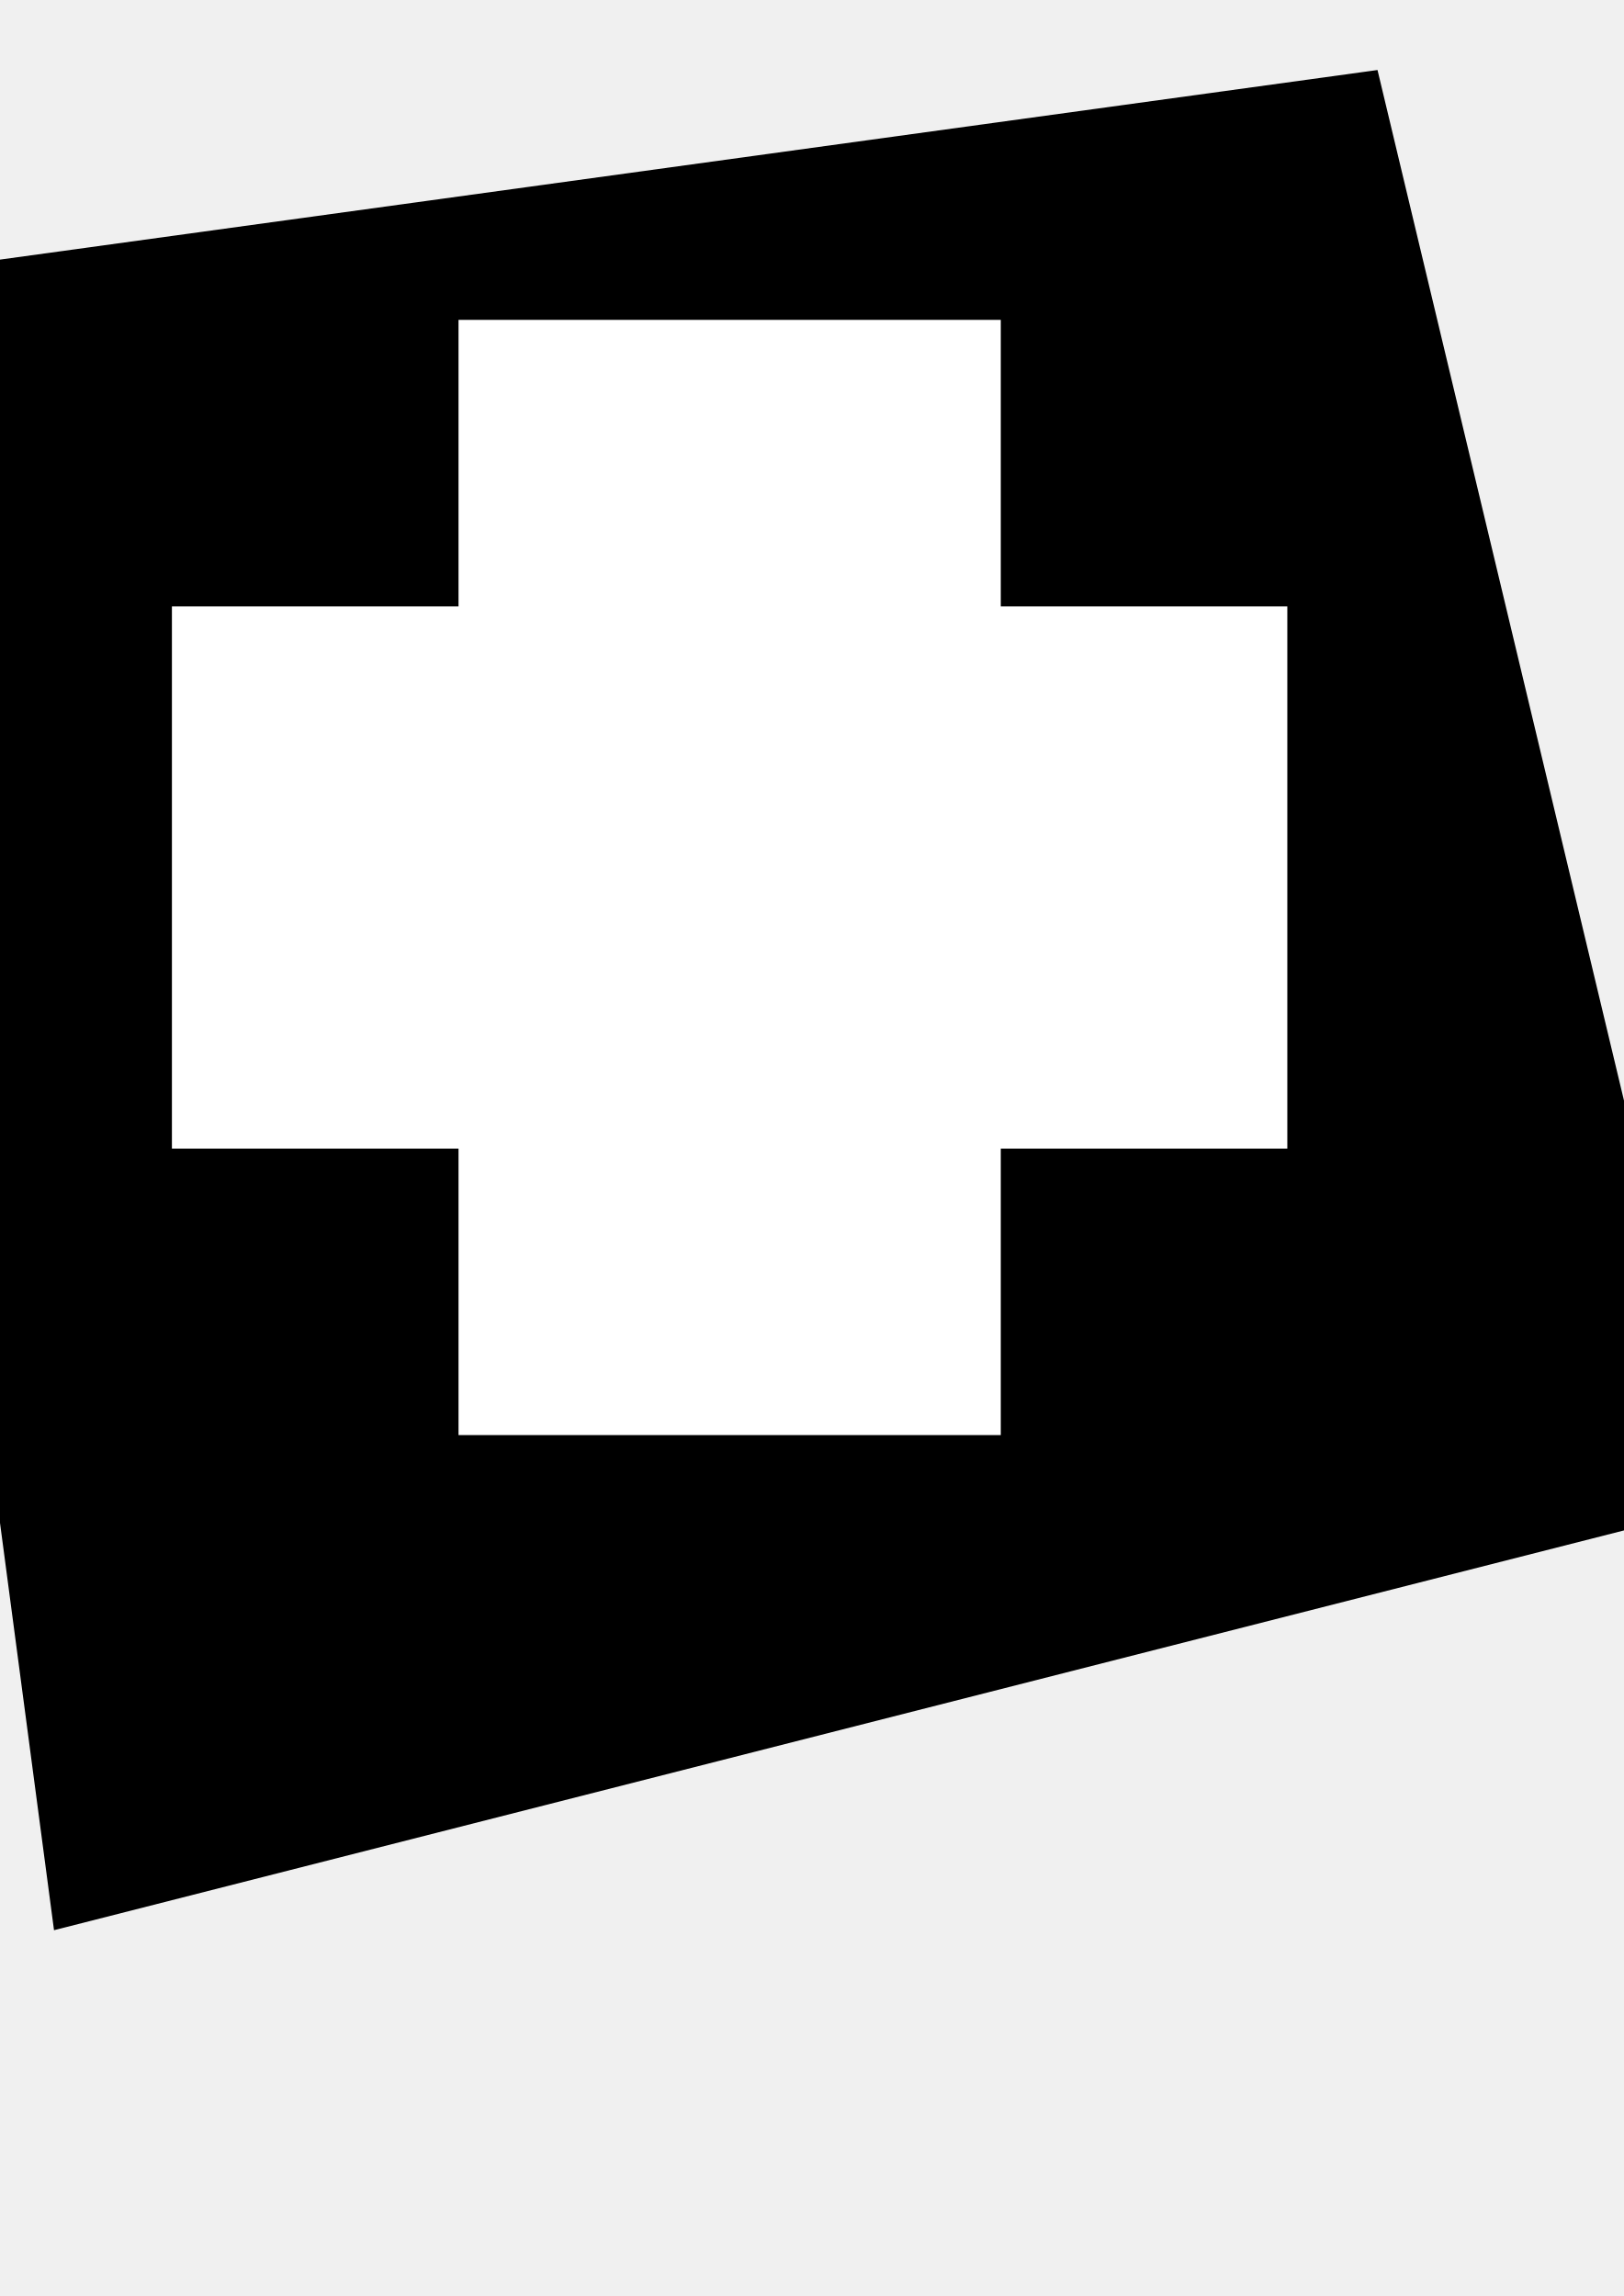
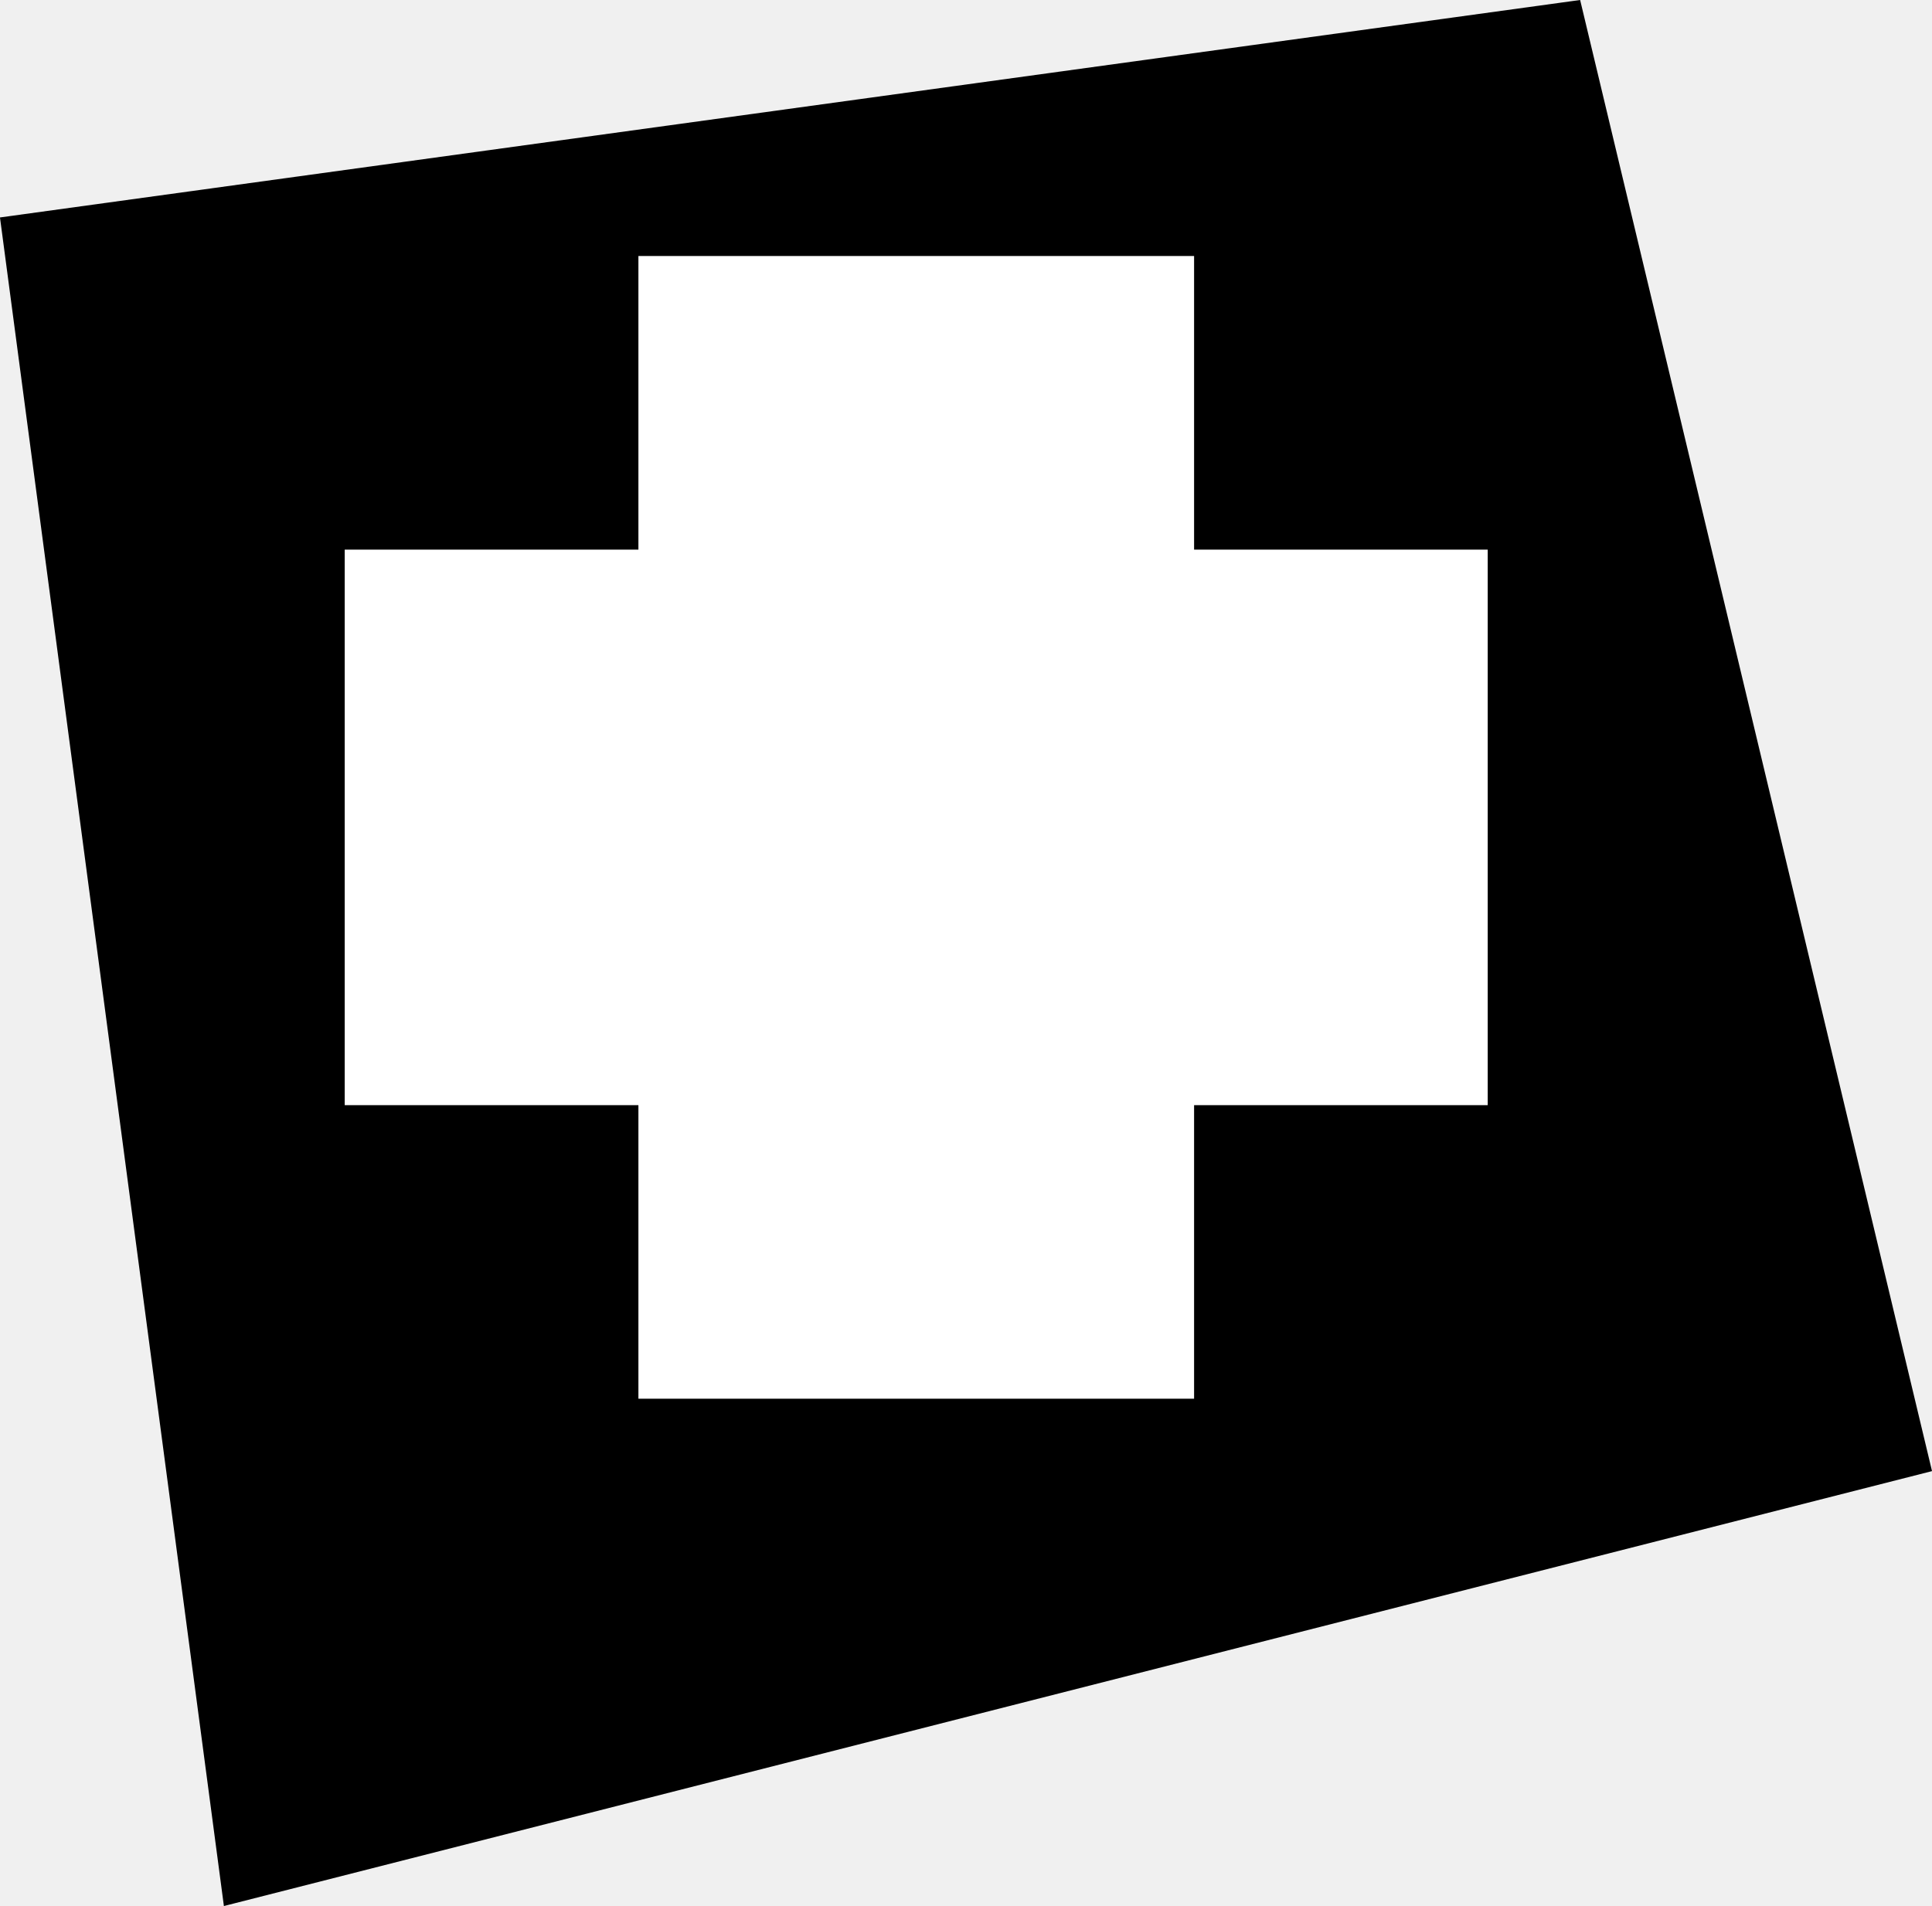
- <svg xmlns="http://www.w3.org/2000/svg" width="744.094" height="1052.362" id="svg2" version="1.1">
+ <svg xmlns="http://www.w3.org/2000/svg" width="864" height="852.594" id="svg2" version="1.1">
  <defs id="defs4">
    <filter color-interpolation-filters="sRGB" id="filter3942">
      <feGaussianBlur stdDeviation="3" id="feGaussianBlur3944" />
    </filter>
  </defs>
-   <g id="layer5">
+   <g id="layer5" transform="translate(75.375,-32.09375)">
    <path style="fill:#000000;fill-opacity:1;stroke:#000000;stroke-width:1px;stroke-linecap:butt;stroke-linejoin:miter;stroke-opacity:1" d="M -74.825,129.792 630.889,32.649 788.032,689.792 25.175,884.078 z" id="path13120" />
  </g>
-   <g id="layer1" style="display:inline">
+   <g id="layer1" style="display:inline" transform="translate(75.375,-32.09375)">
    <path style="fill:#ffffff;fill-opacity:1;fill-rule:evenodd;stroke:none" d="m 210.128,146.61 0,131.344 -131.344,0 0,248.5 131.344,0 0,131.312 248.5,0 0,-131.312 131.312,0 0,-248.5 -131.312,0 0,-131.344 -248.5,0 z" id="rect2985" />
  </g>
-   <g id="layer4" style="display:none">
+   <g id="layer4" style="display:none" transform="translate(75.375,-32.09375)">
    <path style="fill:#c2c2c2;fill-opacity:1;stroke:none" id="path4302" d="m 57.327,465.413 c -1.08,-12.633 -3.288,-25.14 -5.112,-37.68 -3.572,-23.604 -4.58,-47.509 -5.437,-71.339 -0.565,-14.274 -0.178,-28.951 4.169,-42.698 2.417,-7.643 4.03,-9.99 7.685,-16.947 3.621,-5.372 4.833,-7.863 9.584,-12.259 1.821,-1.684 3.776,-3.248 5.883,-4.556 9.444,-5.862 14.995,-9.808 24.559,-12.502 2.381,-0.67 4.831,-1.06 7.247,-1.59 13.492,-1.986 27.215,-2.815 40.828,-1.846 1.486,0.351 3.02,0.538 4.458,1.052 4.36,1.559 7.504,5.035 9,9.349 0.321,0.925 0.494,1.895 0.741,2.843 0.897,4.978 1.149,10.107 -0.31,15.011 -0.346,1.165 -0.829,2.286 -1.244,3.429 -2.381,5 -5.536,9.636 -9.45,13.569 -2.863,2.877 -4.295,3.843 -7.474,6.334 -9.714,6.344 -19.697,12.501 -30.405,17.031 -4.267,1.805 -6.434,2.501 -10.836,4.066 -9.971,3.317 -20.196,5.768 -30.212,8.935 -1.072,0.342 -2.168,0.617 -3.216,1.026 -0.887,0.346 -3.405,1.703 -2.579,1.231 3.467,-1.982 6.909,-4.025 10.505,-5.762 0.609,-0.294 -1.042,0.875 -1.472,1.397 -1.152,1.397 -1.228,2.089 -1.838,3.787 -1.73,8.82 3.576,16.632 7.937,23.824 13.405,21.293 30.39,39.923 47.337,58.396 15.68,16.614 31.58,33.029 48.508,48.386 10.454,9.484 13.062,11.449 23.812,20.363 18.047,14.436 37.081,27.621 56.734,39.769 6.759,4.248 3.548,2.287 9.617,5.91 0,0 -11.845,7.621 -11.845,7.621 l 0,0 c -5.732,-3.877 -2.699,-1.793 -9.086,-6.269 -18.937,-12.954 -37.702,-26.191 -55.438,-40.77 -3.906,-3.3 -7.868,-6.535 -11.718,-9.901 -9.389,-8.207 -15.004,-13.639 -24.048,-22.344 -12.43,-11.964 -24.602,-24.177 -36.407,-36.761 -10.36,-10.848 -20.79,-21.644 -30.438,-33.143 -2.525,-3.01 -4.934,-6.115 -7.375,-9.194 -7.039,-8.877 -5.481,-6.901 -11.515,-15.154 -3.735,-5.705 -8.018,-11.725 -9.273,-18.593 -0.436,-2.388 -0.215,-3.526 -0.048,-5.878 0.418,-1.634 0.609,-2.939 1.527,-4.39 0.394,-0.623 0.818,-1.28 1.437,-1.68 7.187,-4.658 12.501,-8.534 20.188,-10.61 9.932,-2.94 20.029,-5.329 29.825,-8.724 4.57,-1.685 6.439,-2.295 10.856,-4.227 1.656,-0.724 6.232,-3.527 4.917,-2.286 -2.031,1.918 -4.831,2.815 -7.141,4.386 -2.773,1.885 11.269,-6.659 8.598,-5.219 3.173,-2.379 4.629,-3.316 7.486,-6.071 3.884,-3.745 7.016,-8.214 9.494,-12.989 0.96,-2.5 1.546,-3.677 2.049,-6.276 0.724,-3.742 0.251,-7.578 -0.247,-11.314 -1.259,-5.265 -3.101,-9.099 -8.621,-11.036 -1.349,-0.473 -2.784,-0.655 -4.175,-0.983 -13.402,-1.098 -26.955,-0.281 -40.212,1.911 -2.399,0.586 -4.837,1.029 -7.196,1.758 -2.261,0.699 -4.691,3.866 -6.637,2.519 -1.742,-1.206 6.54,-5.162 5.375,-3.393 -1.359,2.064 -4.141,2.727 -6.005,4.35 -4.878,4.247 -6.228,6.799 -10.007,12.067 -3.807,6.881 -5.458,9.155 -8.012,16.75 -4.59,13.651 -5.209,28.273 -4.654,42.533 0.658,23.758 1.602,47.574 5.645,71.045 2.193,12.272 4.441,24.536 6.919,36.754 0,0 -13.237,6.983 -13.237,6.983 z" />
    <path style="fill:#c2c2c2;fill-opacity:1;stroke:none" id="path4304" d="m 222.942,361.108 c -5.951,-0.196 -11.903,-0.241 -17.855,-0.103 -6.79,0.444 -13.647,1.226 -20.072,3.608 -3.483,1.291 -5.547,2.534 -8.774,4.266 2.817,-1.56 5.499,-3.393 8.45,-4.681 1.244,-0.543 -2.217,1.571 -3.275,2.422 -4.331,3.483 -6.579,6.51 -9.308,11.281 -3.876,8.067 -4.424,17.095 -4.463,25.901 1.085,12.028 5.434,19.147 14.495,27.07 1.818,1.59 3.797,2.986 5.695,4.479 5.341,3.716 11.274,6.358 17.491,8.218 3.1,0.928 6.715,1.945 10.031,1.473 1.478,-0.211 2.824,-0.969 4.236,-1.453 -2.802,1.511 -5.284,3.912 -8.407,4.534 -1.587,0.316 2.395,-2.21 3.34,-3.524 1.214,-1.69 2.188,-3.549 3.089,-5.424 3.556,-7.406 4.913,-14.944 6.408,-22.944 2.763,-19.197 3.821,-38.601 4.339,-57.975 0.148,-6.178 0.17,-12.359 0.116,-18.539 -0.024,-2.787 -0.173,-5.577 -0.068,-8.362 4.645,-2.048 8.9,-5.502 13.936,-6.145 1.495,-0.191 1.226,2.753 1.841,4.128 3.597,8.057 6.842,16.261 10.475,24.303 1.7,3.762 3.508,7.475 5.262,11.212 11.479,23.883 23.667,47.417 35.043,71.349 4.493,9.386 8.545,18.97 12.781,28.471 0,0 -12.525,7.008 -12.525,7.008 l 0,0 c -3.67,-9.78 -7.147,-19.637 -11.373,-29.201 -10.668,-24.268 -22.582,-47.939 -34.761,-71.48 -4.762,-9.662 -9.396,-19.405 -14.262,-29.015 -0.953,-1.882 -1.933,-3.751 -2.979,-5.582 -0.677,-1.184 -3.074,-2.421 -2.188,-3.458 3.146,-3.683 8.042,-5.401 12.063,-8.101 -0.816,2.723 -0.602,5.69 -0.709,8.513 -0.24,6.306 -0.523,12.611 -0.797,18.916 -0.973,19.421 -1.881,38.866 -4.34,58.17 -1.328,8.471 -2.333,15.105 -5.681,23.069 -0.955,2.271 -3.371,7.838 -5.788,9.494 -5.088,3.487 -10.695,6.15 -16.042,9.225 -1.488,0.341 -2.94,0.929 -4.463,1.022 -3.317,0.201 -6.998,-0.905 -10.066,-1.932 -6.216,-2.079 -12.158,-4.912 -17.487,-8.753 -7.414,-5.976 -14.896,-12.062 -18.643,-21.131 -1.622,-3.927 -1.901,-7.115 -2.575,-11.25 -0.146,-8.923 0.293,-18.135 3.908,-26.428 1.562,-3.019 1.792,-3.81 3.87,-6.48 6.207,-7.979 15.895,-12.37 24.364,-17.252 3.437,-1.723 5.126,-2.708 8.846,-3.974 6.578,-2.238 13.528,-2.938 20.417,-3.414 6.178,-0.19 12.359,-0.161 18.537,-0.345 0,0 -12.131,8.814 -12.131,8.814 z" />
    <path style="fill:#c2c2c2;fill-opacity:1;stroke:none" id="path4306" d="m 325.306,244.926 c -0.127,3.762 -0.134,7.527 -0.176,11.291 -0.09,7.827 -0.187,15.654 -0.221,23.482 -0.297,12.658 -0.057,25.304 0.495,37.95 0.876,16.915 1.783,33.824 2.47,50.748 0.544,16.42 0.66,32.847 0.82,49.273 0.054,12.999 0.083,25.998 0.204,38.997 0.241,6.107 0.035,12.204 -0.13,18.307 -4.484,2.108 -8.684,4.971 -13.45,6.323 -0.805,0.228 0,-1.673 0.01,-2.509 0.02,-1.364 0.069,-2.728 0.087,-4.092 0.075,-5.726 0.114,-11.416 0.366,-17.139 0.59,-11.932 2.479,-23.823 5.696,-35.334 0.736,-2.634 1.613,-5.227 2.419,-7.841 4.445,-13.831 10.971,-26.912 19.039,-38.984 1.63,-2.439 3.411,-4.772 5.116,-7.159 6.546,-8.365 13.816,-16.24 22.68,-22.196 5.463,-3.671 21.144,-11.602 23.081,-12.629 5.832,-1.803 13.607,-4.441 19.803,-3.504 3.426,0.518 4.574,1.46 7.52,3.054 1.012,0.983 2.149,1.852 3.036,2.949 4.325,5.35 6.782,13.836 7.953,20.484 0.416,2.359 0.642,4.748 0.963,7.122 1.11,10.662 1.645,21.42 1.407,32.142 -0.062,2.81 -0.108,5.627 -0.394,8.424 -0.289,2.818 -0.886,5.595 -1.329,8.392 -2.723,10.865 -7.138,21.14 -14.34,29.807 -4.186,5.037 -7.022,7.338 -11.804,11.707 -11.57,9.302 -24.53,16.898 -37.938,23.245 -5.148,2.437 -8.09,3.537 -13.35,5.662 -10.366,4.312 -21.366,6.18 -32.486,7.036 -5.995,0.178 -12.156,1.19 -18.008,-0.526 0,0 12.176,-8.352 12.176,-8.352 l 0,0 c 5.602,1.458 11.492,0.603 17.2,0.48 10.896,-0.89 21.651,-2.803 31.801,-7.049 5.397,-2.212 7.952,-3.164 13.232,-5.711 2.222,-1.072 4.208,-2.727 6.589,-3.372 1.814,-0.492 -6.335,4.03 -4.836,2.897 2.151,-1.626 4.533,-2.921 6.8,-4.382 2.143,-1.624 4.286,-3.248 6.429,-4.871 4.917,-4.356 7.608,-6.446 11.924,-11.475 7.252,-8.451 11.863,-18.517 14.649,-29.243 0.463,-2.753 1.076,-5.486 1.389,-8.26 0.632,-5.602 0.543,-11.452 0.403,-17.07 -0.192,-7.725 -0.683,-15.45 -1.549,-23.13 -1.36,-8.748 -3.016,-19.469 -9.027,-26.463 -0.841,-0.978 -1.914,-1.729 -2.87,-2.594 -2.909,-1.469 -3.696,-2.182 -7.056,-2.556 -6.387,-0.711 -13.173,1.828 -19.119,3.738 2.071,-1.422 5.325,-1.916 6.212,-4.266 0.793,-2.099 -3.965,2.111 -5.855,3.32 -6.586,4.213 -12.316,9.487 -17.535,15.282 -1.938,2.152 -3.735,4.429 -5.602,6.643 -1.723,2.364 -3.521,4.674 -5.169,7.091 -8.119,11.91 -14.559,24.895 -19.038,38.595 -0.78,2.574 -1.625,5.13 -2.34,7.723 -3.146,11.41 -5.081,23.148 -5.608,34.974 -0.136,5.621 -0.145,11.211 0.084,16.83 0.053,1.299 0.134,2.596 0.226,3.893 0.049,0.696 0.763,1.673 0.199,2.084 -4.077,2.967 -8.802,4.921 -13.203,7.382 0.555,-1.917 0.647,-3.923 0.779,-5.908 0.281,-4.207 0.284,-8.419 0.328,-12.634 0.137,-13.063 0.193,-26.128 0.191,-39.192 0.046,-16.453 -0.031,-32.911 -0.556,-49.357 -0.575,-16.881 -1.678,-33.733 -2.754,-50.588 -0.621,-12.584 -1.116,-25.162 -0.995,-37.766 -0.034,-7.753 -0.131,-15.505 -0.221,-23.257 -0.041,-3.704 -0.047,-7.409 -0.176,-11.112 0,0 13.36,-6.807 13.36,-6.807 z" />
    <path style="fill:#c2c2c2;fill-opacity:1;stroke:none" id="path4310" d="m 474.808,255.028 c -0.053,1.58 -0.032,5.401 -0.056,7.476 l -13.248,5.929 4e-4,-4.198 c -0.023,-1.665 0,-0.865 -0.056,-2.399 l 13.36,-6.807 z" />
    <path style="fill:#c2c2c2;fill-opacity:1;stroke:none" id="path4312" d="m 619.821,326.755 c -6.173,0.143 -12.253,-0.699 -18.338,-1.635 -11.41,-1.726 -22.956,-2.194 -34.475,-2.509 -4.903,-0.095 -7.388,-0.37 -12.272,0.459 -6.558,1.114 -13.272,3.495 -18.951,6.972 -1.777,1.088 3.726,-1.865 5.589,-2.797 -9.655,6.791 -17.193,15.819 -21.669,26.781 -0.853,2.09 -1.469,4.269 -2.204,6.404 -2.339,9.118 -4.127,18.6 -2.031,27.965 1.486,6.637 3.204,9.465 6.055,15.615 1.689,2.613 3.21,5.342 5.066,7.839 8.195,11.024 19.43,21.087 30.501,29.142 2.932,2.133 6.001,4.072 9.002,6.107 11.063,6.953 22.544,13.289 34.895,17.651 6.884,2.431 8.553,2.653 15.49,4.327 8,1.517 16.136,2.677 24.3,2.593 1.525,-0.016 3.058,-0.024 4.57,-0.219 1.341,-0.173 2.639,-0.588 3.959,-0.882 1.13,-0.579 4.511,-2.337 3.391,-1.737 -3.107,1.664 -5.965,3.964 -9.354,4.931 -1.289,0.368 1.933,-1.891 2.656,-3.019 3.698,-5.775 4.271,-12.985 5.295,-19.552 2.855,-24.287 2.423,-48.914 -2.02,-72.996 -1.294,-7.013 -3.084,-13.926 -4.627,-20.889 -8.308,-31.883 -20.734,-62.5 -34.669,-92.296 -6.862,-14.672 -14.165,-28.76 -21.499,-43.188 -10.713,-20.401 -21.417,-40.846 -33.474,-60.494 0,0 11.706,-6.738 11.706,-6.738 l 0,0 c 10.469,20.602 20.178,41.583 30.545,62.236 9.206,18.905 11.863,24.151 20.89,43.574 13.863,29.826 27.272,60.038 35.748,91.919 1.745,6.888 3.756,13.713 5.234,20.663 5.041,23.707 5.744,48.2 4.146,72.309 -0.774,6.54 -1.016,13.858 -4.155,19.848 -3.984,7.601 -13.564,10.877 -21.198,14.034 -1.337,0.213 -2.661,0.529 -4.01,0.639 -1.493,0.121 -2.996,0.081 -4.494,0.052 -8.1,-0.159 -16.134,-1.408 -24.036,-3.138 -2.48,-0.655 -4.986,-1.218 -7.44,-1.966 -15.219,-4.637 -29.345,-12.092 -42.616,-20.781 -3.019,-2.057 -6.105,-4.019 -9.057,-6.171 -8.697,-6.34 -16.748,-13.488 -24.058,-21.387 -2.388,-2.581 -4.78,-5.171 -6.928,-7.955 -1.942,-2.516 -3.545,-5.276 -5.317,-7.915 -2.805,-5.931 -4.841,-9.464 -6.434,-15.861 -2.37,-9.52 -0.688,-19.113 1.596,-28.454 0.716,-2.183 1.303,-4.413 2.147,-6.55 4.396,-11.138 11.76,-20.496 21.443,-27.509 5.428,-3.262 16.377,-10.58 24.052,-13.704 8.103,-3.298 16.747,-4.565 25.454,-3.961 11.641,0.381 23.296,0.871 34.85,2.434 6.264,0.822 12.53,1.463 18.855,1.011 0,0 -12.11,8.798 -12.11,8.798 z" />
    <path style="fill:#c2c2c2;fill-opacity:1;stroke:none" id="path4314" d="m 162.659,514.764 c -0.167,4.965 -0.202,9.933 -0.27,14.899 -0.147,6.592 0.153,13.242 -1.098,19.76 -0.991,5.166 -2.193,8.334 -3.817,13.352 -4.046,10.214 -9.244,20.095 -15.686,29.019 -4.127,5.717 -6.407,7.987 -11.098,13.226 -6.163,6.574 -12.817,12.681 -19.874,18.281 0,0 -13.397,5.344 -13.397,5.344 l 0,0 c 7.505,-5.56 14.527,-11.775 21.029,-18.481 4.596,-5.041 7.104,-7.524 11.148,-13.033 6.421,-8.75 11.616,-18.463 15.558,-28.556 1.67,-5.14 2.703,-7.709 3.662,-12.986 1.164,-6.403 0.85,-12.938 0.778,-19.405 -0.067,-4.875 -0.102,-9.751 -0.27,-14.624 0,0 13.337,-6.795 13.337,-6.795 z" />
    <path style="fill:#c2c2c2;fill-opacity:1;stroke:none" id="path4316" d="m 167.71,518.804 c -0.886,8.85 2.669,17.216 5.702,25.338 5.261,13.889 10.738,27.76 14.963,42.013 3.095,10.443 4.682,17.711 7.219,28.321 6.509,30.177 8.453,61.065 9.697,91.832 0.526,17.682 -0.181,35.687 -5.928,52.589 -0.904,2.658 -2.074,5.218 -3.11,7.826 -4.44,9.309 -8.891,18.798 -15.104,27.088 -4.4,5.378 -7.376,5.012 -16.003,9.39 0,0 12.22,-8.679 12.22,-8.679 l 0,0 c -4.091,2.384 -8.19,4.757 -12.274,7.153 -0.389,0.228 0.836,-0.366 1.188,-0.648 0.553,-0.444 1.001,-1.006 1.502,-1.509 6.914,-8.061 11.595,-17.804 16.373,-27.205 2.868,-6.99 3.713,-8.443 5.716,-15.774 3.985,-14.583 5.003,-29.689 4.771,-44.756 -1.043,-30.716 -2.667,-61.572 -9.56,-91.635 -1.159,-4.762 -2.208,-9.551 -3.476,-14.285 -5.065,-18.915 -12.182,-37.212 -19.988,-55.145 -3.332,-8.075 -7.361,-16.197 -7.243,-25.12 0,0 13.337,-6.795 13.337,-6.795 z" />
    <path style="fill:#c2c2c2;fill-opacity:1;stroke:none" id="path4318" d="m 179.505,634.86 c -7.891,-1.75 -14.527,-6.543 -21.206,-10.834 -14.427,-10.009 -29.515,-18.998 -44.691,-27.812 -1.818,-1.041 -3.637,-2.081 -5.455,-3.122 0,0 11.584,-7.496 11.584,-7.496 l 0,0 c 1.742,1.092 3.484,2.183 5.226,3.275 14.898,9.326 29.976,18.359 44.844,27.732 6.712,4.015 13.798,8.842 21.828,9.443 0,0 -12.131,8.814 -12.131,8.814 z" />
    <path style="fill:#c2c2c2;fill-opacity:1;stroke:none" id="path4320" d="m 248.413,587.005 c 22.274,-13.079 9.772,-6.072 5.511,-1.972 -2.047,1.969 -2.771,2.914 -4.628,5.072 -3.844,5 -7.253,10.462 -9.228,16.492 -0.401,1.224 -0.688,2.482 -1.032,3.723 -1.128,5.92 -2.465,12.217 -0.85,18.193 0.297,1.1 0.809,2.13 1.214,3.195 3.566,5.993 9.162,9.999 15.585,12.54 1.434,0.567 2.927,0.971 4.39,1.457 6.359,1.247 13.095,3.103 19.637,2.068 4.033,-0.638 4.824,-1.396 8.357,-3.218 -2.834,1.415 -5.348,3.952 -8.502,4.246 -1.703,0.159 2.395,-2.45 3.474,-3.778 4.497,-5.535 7.732,-11.839 10.664,-18.291 2.844,-6.312 4.478,-12.968 5.681,-19.747 0.728,-3.895 1.49,-7.783 2.402,-11.639 0,0 13.243,-6.348 13.243,-6.348 l 0,0 c -0.993,3.836 -1.785,7.718 -2.546,11.606 -1.293,6.971 -3.009,13.816 -6.006,20.286 -2.184,4.895 -4.476,9.54 -7.388,14.055 -0.819,1.27 -4.968,7.579 -6.377,8.606 -5.003,3.644 -10.496,6.563 -15.745,9.845 -3.747,1.622 -4.479,2.264 -8.659,2.718 -6.677,0.724 -13.467,-1.159 -19.932,-2.483 -1.503,-0.524 -3.039,-0.964 -4.51,-1.573 -6.855,-2.836 -12.447,-6.98 -16.332,-13.359 -0.442,-1.149 -0.996,-2.261 -1.326,-3.448 -1.714,-6.159 -0.545,-12.64 0.621,-18.767 0.316,-1.278 0.57,-2.574 0.947,-3.835 1.845,-6.165 5.274,-11.712 8.966,-16.922 2.05,-2.486 4.079,-5.039 6.48,-7.205 5.099,-4.598 12.298,-7.022 17.585,-10.871 0,0 -11.695,9.355 -11.695,9.355 z" />
    <path style="fill:#c2c2c2;fill-opacity:1;stroke:none" id="path4322" d="m 397.421,596.86 c -4.379,-2.175 -9.13,-3.169 -13.931,-3.85 -6.839,-0.734 -13.736,-0.849 -20.607,-0.672 -2.933,0.344 -4.785,0.4 -7.605,1.38 -1.291,0.449 -4.931,2.355 -3.741,1.681 14.119,-8.004 8.257,-4.804 4.693,-0.889 -1.191,1.308 -2.182,2.786 -3.273,4.179 -6.552,10.307 -8.324,22.413 -9.403,34.337 -0.254,5.268 -1.058,11.895 2.58,16.367 2.397,2.948 4.763,3.648 8.146,5.403 2.058,0.722 4.078,1.565 6.175,2.167 7.946,2.279 16.273,3.164 24.481,3.825 2.859,0.23 5.72,0.455 8.587,0.534 2.652,0.073 5.306,-0.052 7.96,-0.077 -1.525,-1.028 15.258,-0.96 12.893,-4.903 -1.21,-2.017 -5.604,4.051 -6.764,2.006 -1.323,-2.333 2.902,-4.545 3.917,-7.028 2.936,-7.183 3.604,-13.324 4.977,-20.934 3.708,-30.553 3.237,-61.422 3.336,-92.145 -0.075,-20.097 0.105,-40.21 -0.751,-60.294 -0.321,-7.534 -0.661,-12.119 -1.145,-19.436 -0.786,-8.328 -0.369,-4.445 -1.214,-11.652 0,0 12.457,-6.48 12.457,-6.48 l 0,0 c 0.393,7.478 0.207,3.455 0.531,12.07 0.498,26.853 0.428,53.701 0.394,80.558 0.028,16.25 0.012,32.489 -0.254,48.737 -0.171,10.45 -0.256,19.874 -0.89,30.277 -0.26,4.27 -0.704,8.526 -1.055,12.789 -1.029,6.569 -1.964,14.626 -4.174,21.006 -0.884,2.553 -1.566,5.436 -3.52,7.302 -0.72,0.688 -16.402,12.928 -22.572,14.91 -2.259,0.726 -4.686,0.739 -7.03,1.108 -2.632,-0.026 -5.267,0.034 -7.898,-0.078 -3.512,-0.15 -14.235,-1.086 -17.578,-1.485 -5.389,-0.643 -10.801,-1.459 -16.038,-2.934 -2.181,-0.614 -4.281,-1.485 -6.422,-2.227 -3.893,-1.951 -6.248,-2.527 -8.971,-5.892 -3.841,-4.747 -2.988,-11.699 -2.64,-17.286 1.245,-12.059 2.857,-24.324 9.032,-35.007 1.038,-1.448 1.974,-2.976 3.115,-4.345 5.367,-6.439 11.386,-8.727 19.503,-13.307 1.224,-0.69 2.585,-1.118 3.932,-1.517 2.901,-0.86 4.784,-0.88 7.767,-1.147 6.983,-0.157 14.005,-0.096 20.947,0.736 4.975,0.792 9.82,2.002 14.493,3.922 0,0 -12.442,8.292 -12.442,8.292 z" />
    <path style="fill:#c2c2c2;fill-opacity:1;stroke:none" id="path4336" d="m 588.327,576.587 c 5.098,4.208 9.355,9.207 13.24,14.526 5.106,7.575 9.719,15.564 12.814,24.192 0.571,1.592 1.014,3.228 1.522,4.842 1.128,6.019 3.003,12.282 2.471,18.487 -0.275,3.208 -0.852,4.155 -1.951,7.063 -0.649,0.943 -1.196,1.966 -1.948,2.83 -0.764,0.878 -1.589,1.74 -2.572,2.362 -7.396,4.682 -14.28,9.685 -22.844,11.401 -1.442,0.289 -2.908,0.44 -4.362,0.66 -10.525,1.093 -21.12,0.966 -31.687,1.003 -7.295,-0.493 -14.694,-2.017 -21.015,-5.871 -4.325,-2.637 -5.13,-3.8 -8.778,-7.309 -3.08,-3.846 -4.306,-4.889 -6.369,-9.467 -3.818,-8.472 -4.616,-18.062 -5.515,-27.18 -0.07,-9.652 1.409,-19.313 6.1,-27.877 2.605,-4.755 4.307,-6.389 7.716,-10.443 1.52,-1.348 2.943,-2.815 4.561,-4.044 1.623,-1.234 3.36,-2.321 5.134,-3.324 16.843,-9.52 11.635,-7.408 22.71,-11.168 0,0 -10.955,8.539 -10.955,8.539 l 0,0 c -10.535,3.831 -3.43,1.726 1.135,-2.37 3.004,-2.695 -13.579,8.692 -9.88,6.999 -3.521,3.927 -5.278,5.502 -7.995,10.15 -4.846,8.291 -6.52,17.76 -6.495,27.255 0.896,8.954 1.699,18.229 5.535,26.517 2.023,4.369 3.206,5.409 6.155,9.112 3.657,3.412 4.298,4.401 8.63,6.91 6.259,3.626 13.463,5.068 20.613,5.363 10.584,-0.009 21.22,0.029 31.735,-1.332 3.467,-0.667 4.876,-0.781 8.126,-1.98 1.173,-0.433 4.462,-2.223 3.431,-1.515 -2.889,1.985 -6.028,3.58 -9.042,5.369 0.892,-0.688 1.861,-1.287 2.677,-2.064 0.79,-0.753 1.41,-1.667 2.115,-2.501 1.224,-2.662 1.894,-3.625 2.306,-6.625 0.835,-6.074 -0.985,-12.295 -2.074,-18.199 -0.477,-1.59 -0.892,-3.199 -1.43,-4.769 -2.931,-8.552 -7.478,-16.473 -12.694,-23.82 -4.023,-5.137 -8.382,-10.07 -13.795,-13.799 0,0 12.673,-7.925 12.673,-7.925 z" />
    <path style="fill:#c2c2c2;fill-opacity:1;stroke:none" id="path4340" d="m 493.423,584.465 c -6.356,14.539 -11.768,29.463 -17.617,44.208 -4.667,11.005 -11.012,21.159 -17.48,31.169 -1.914,3.224 -4.399,6.028 -6.93,8.769 0,0 -13.496,5.63 -13.496,5.63 l 0,0 c 2.648,-2.706 5.276,-5.458 7.321,-8.666 6.854,-9.975 13.577,-20.111 18.389,-31.27 5.953,-14.345 11.673,-28.816 16.401,-43.616 0,0 13.412,-6.225 13.412,-6.225 z" />
    <path style="fill:#c2c2c2;fill-opacity:1;stroke:none" id="path4342" d="m 496.021,531.81 c -0.073,1.723 -0.062,3.448 -0.061,5.172 0,0 -13.239,6.746 -13.239,6.746 l 0,0 c 0,-1.704 0.014,-3.408 -0.061,-5.111 0,0 13.36,-6.807 13.36,-6.807 z" />
    <path style="fill:#c2c2c2;fill-opacity:1;stroke:none" id="path6629" d="m 471.665,350.964 c -0.373,5.914 -0.212,11.841 0.067,17.755 0.482,8.495 0.682,16.999 0.933,25.502 0.195,5.763 0.244,11.528 0.232,17.294 0.05,5.53 -0.988,10.959 -2.125,16.343 -1.202,5.677 -2.67,11.295 -4.396,16.835 -1.045,3.521 -2.198,7.006 -3.541,10.425 -1.294,3.107 -2.482,6.253 -3.527,9.451 -0.498,1.757 -0.251,0.912 -0.739,2.535 0,0 -9.457,4.444 -9.457,4.444 l 0,0 c 0.581,-1.61 0.304,-0.757 0.815,-2.563 1.03,-3.216 2.228,-6.374 3.493,-9.505 1.351,-3.458 2.702,-6.919 3.791,-10.471 1.817,-5.494 3.284,-11.096 4.485,-16.757 1.069,-5.329 2.207,-10.674 2.179,-16.141 -0.018,-5.799 0.011,-11.597 0.01,-17.395 -0.062,-8.501 -0.347,-17 -0.898,-25.484 -0.323,-5.819 -0.523,-11.641 -0.751,-17.464 0,0 9.431,-4.805 9.431,-4.805 z" />
  </g>
</svg>
